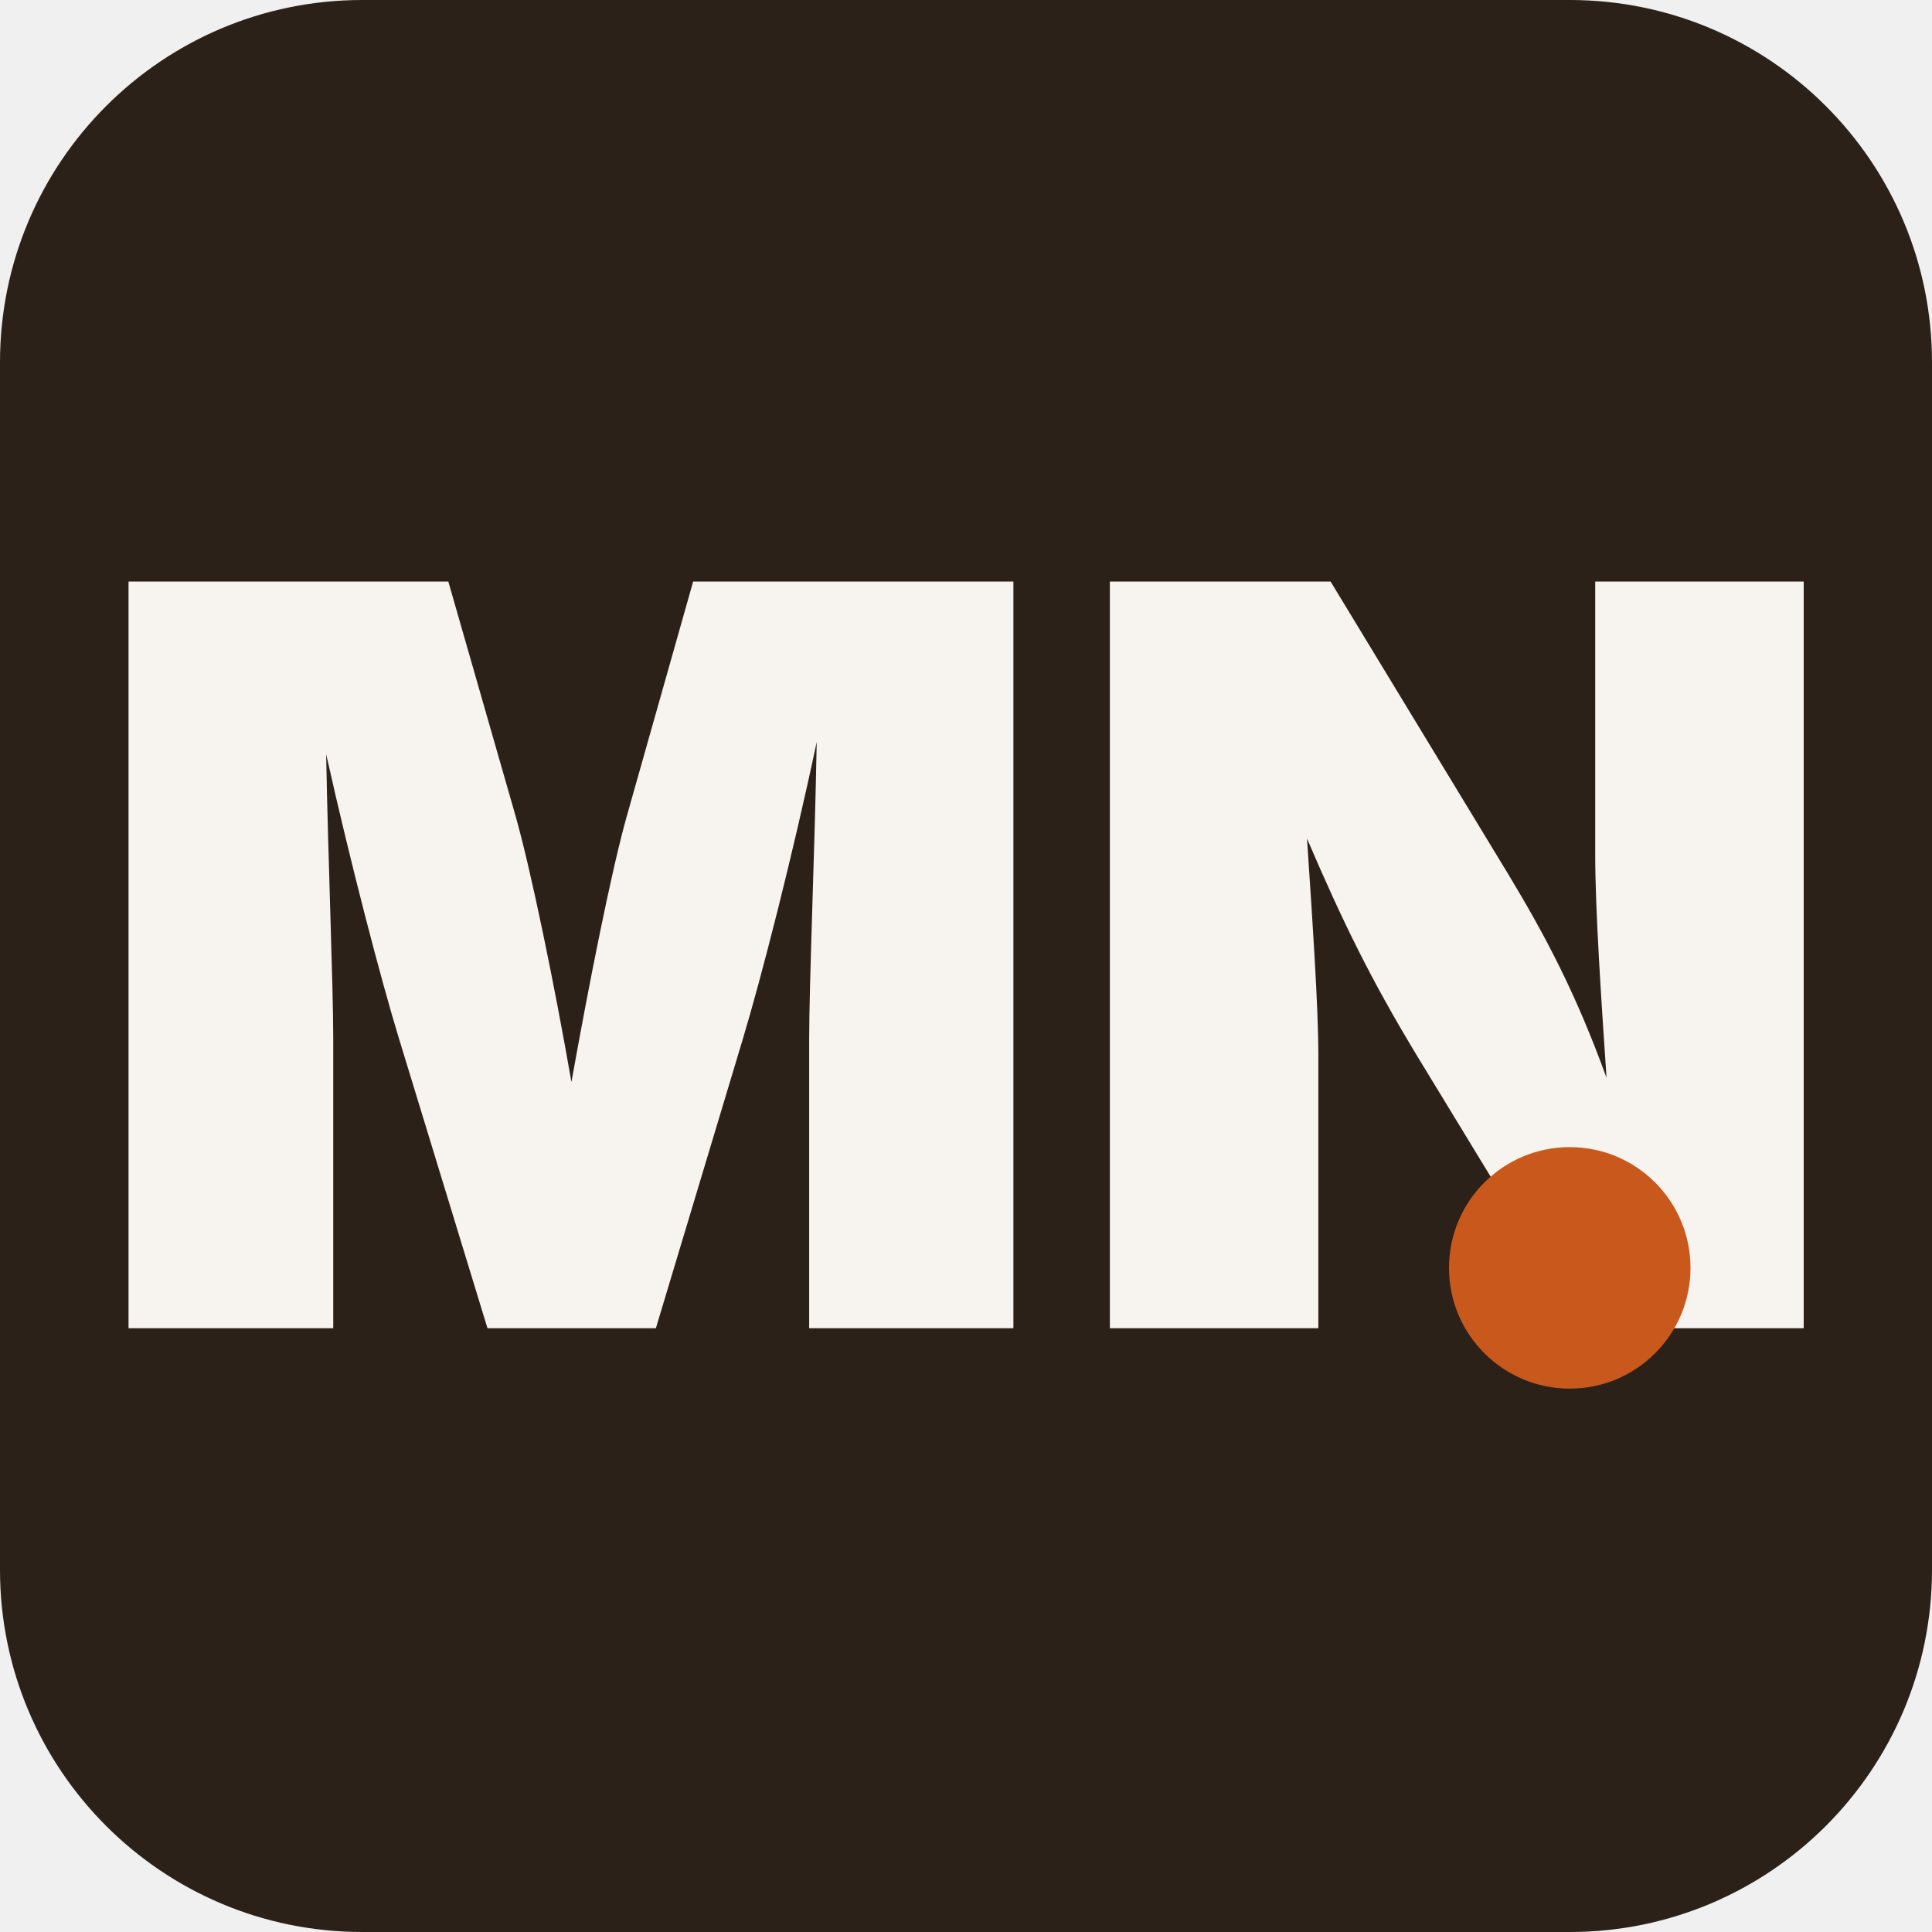
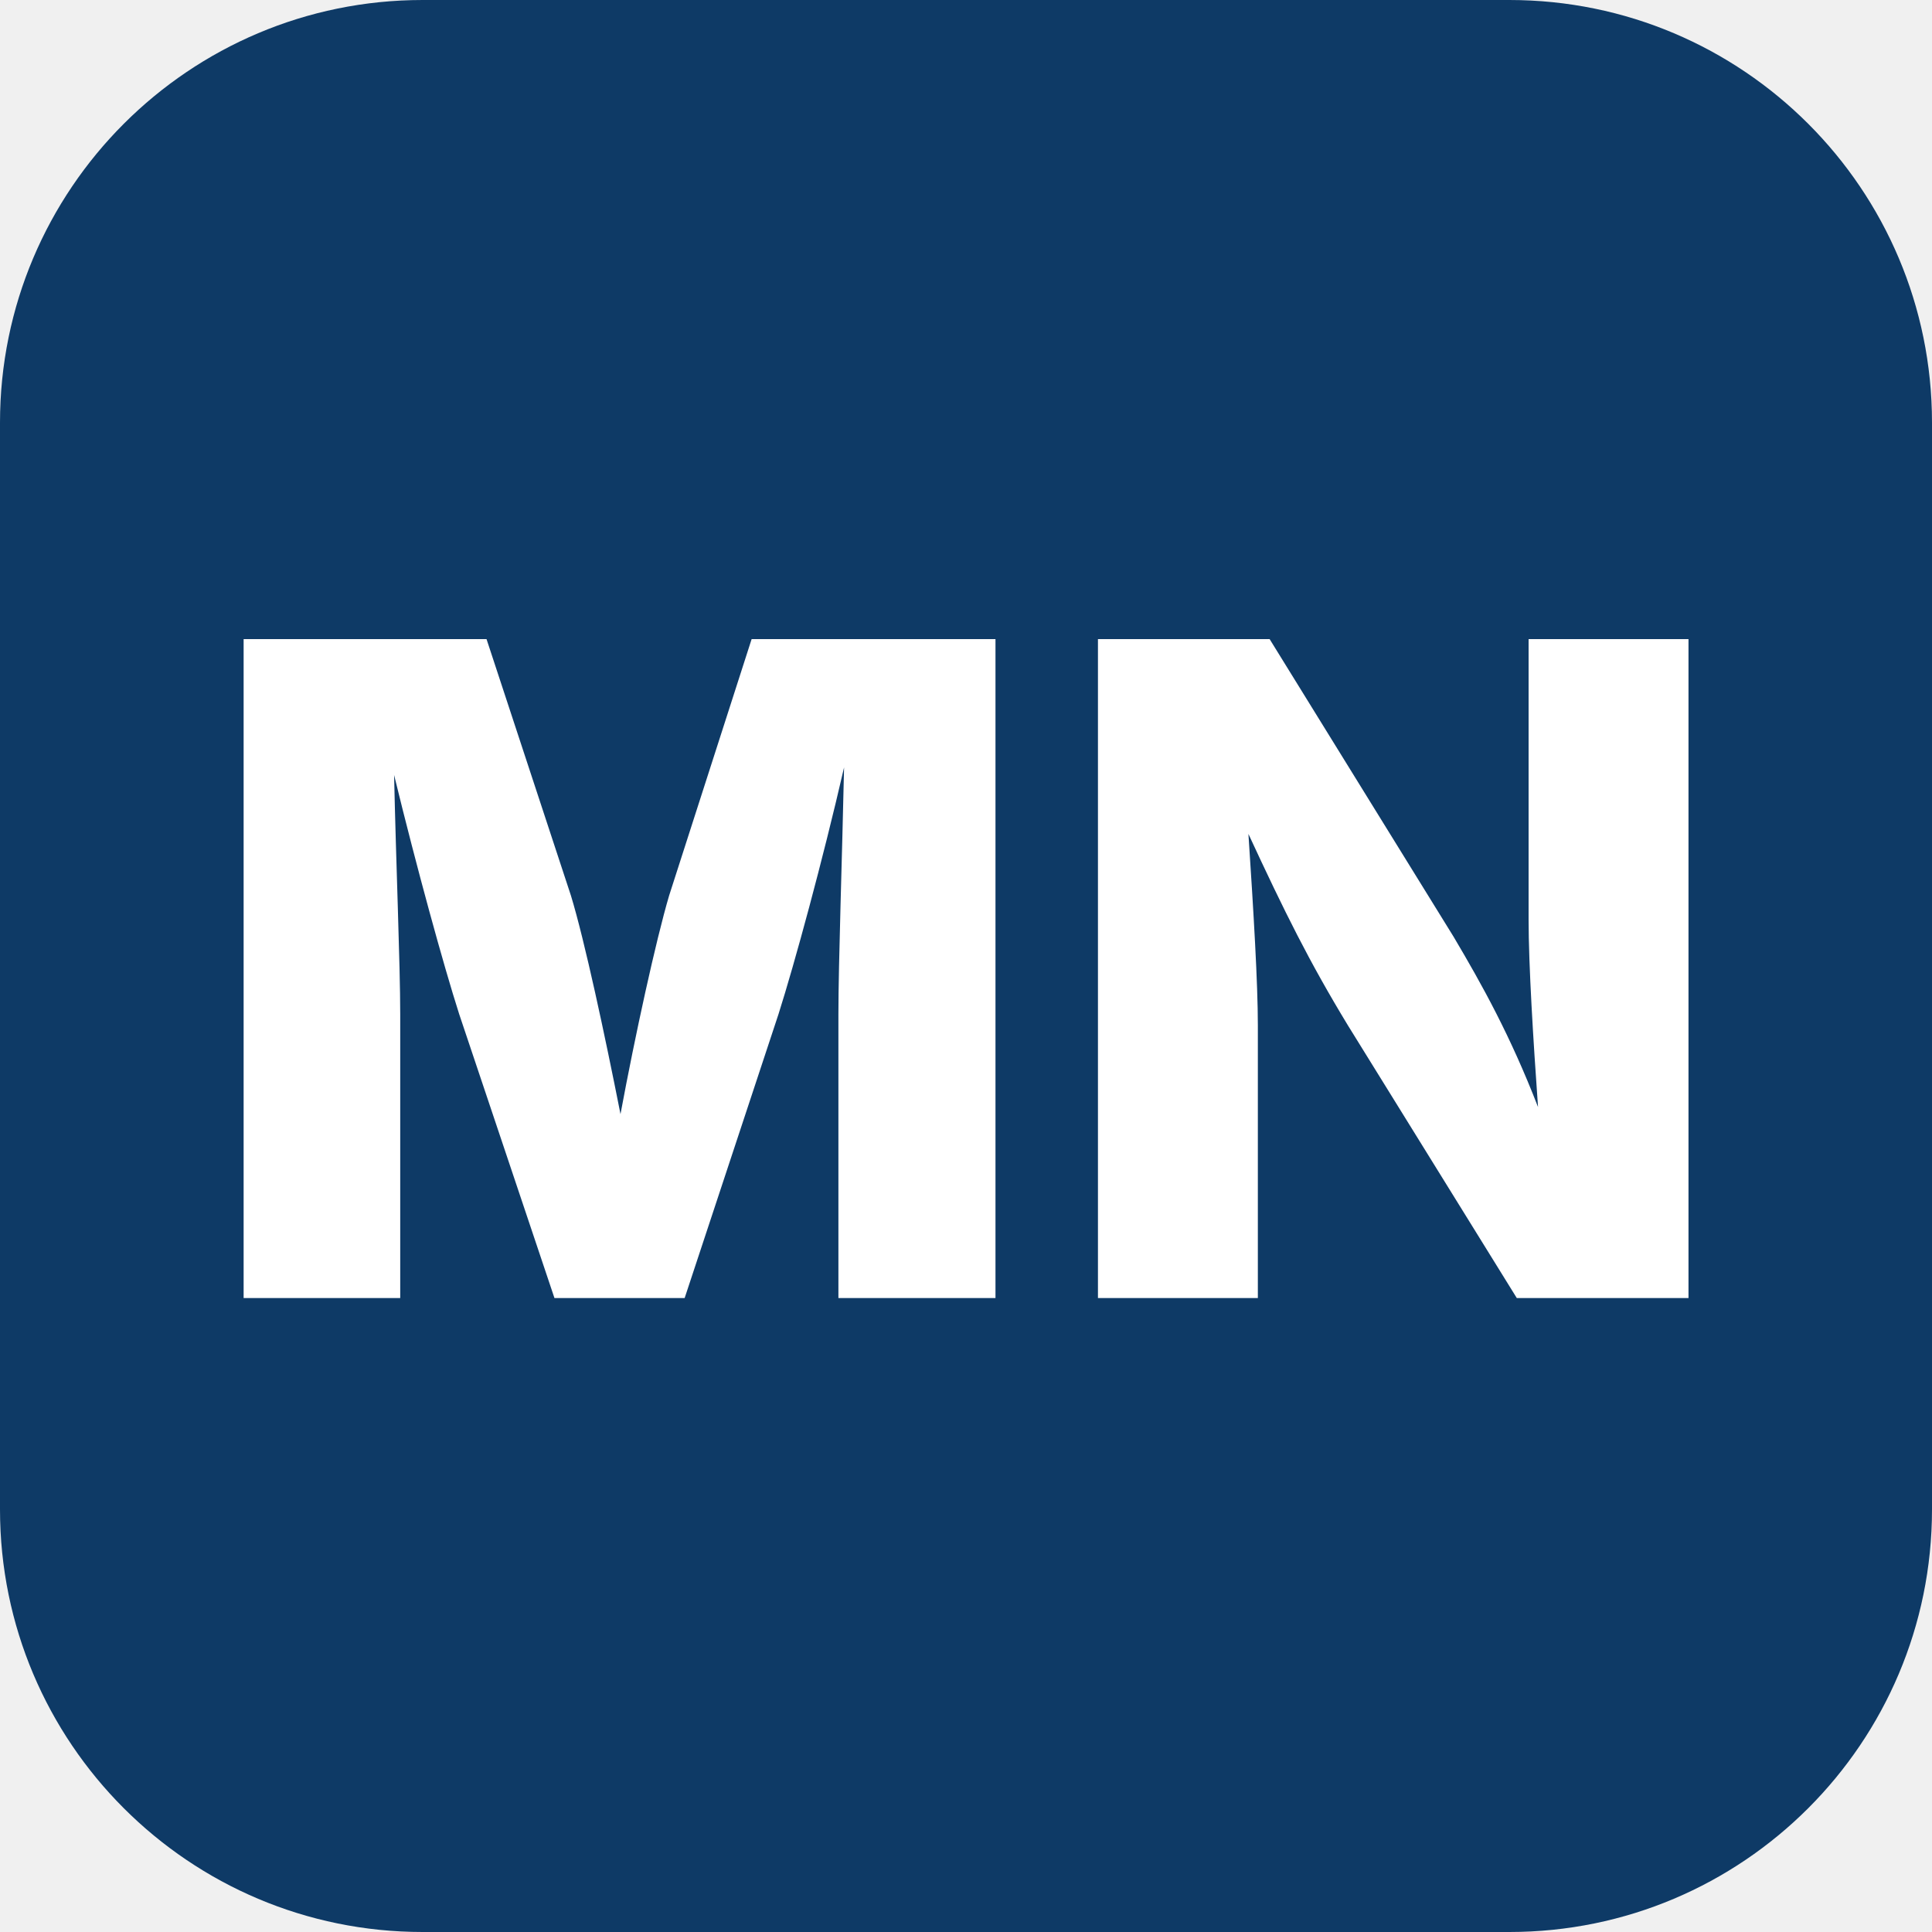
<svg xmlns="http://www.w3.org/2000/svg" viewBox="0 0 64 64">
-   <rect width="64" height="64" rx="12" fill="#2B2118" />
-   <text x="32" y="44" text-anchor="middle" font-family="Inter, Arial, sans-serif" font-weight="900" font-size="34" fill="#F7F3EE">MN</text>
-   <circle cx="52" cy="42" r="4" fill="#C9581C" />
+   <rect width="64" height="64" rx="14" fill="#0E3A66" />
+   <text x="32" y="43" text-anchor="middle" font-family="Inter, Arial, sans-serif" font-weight="800" font-size="30" fill="#FFFFFF">MN</text>
</svg>
